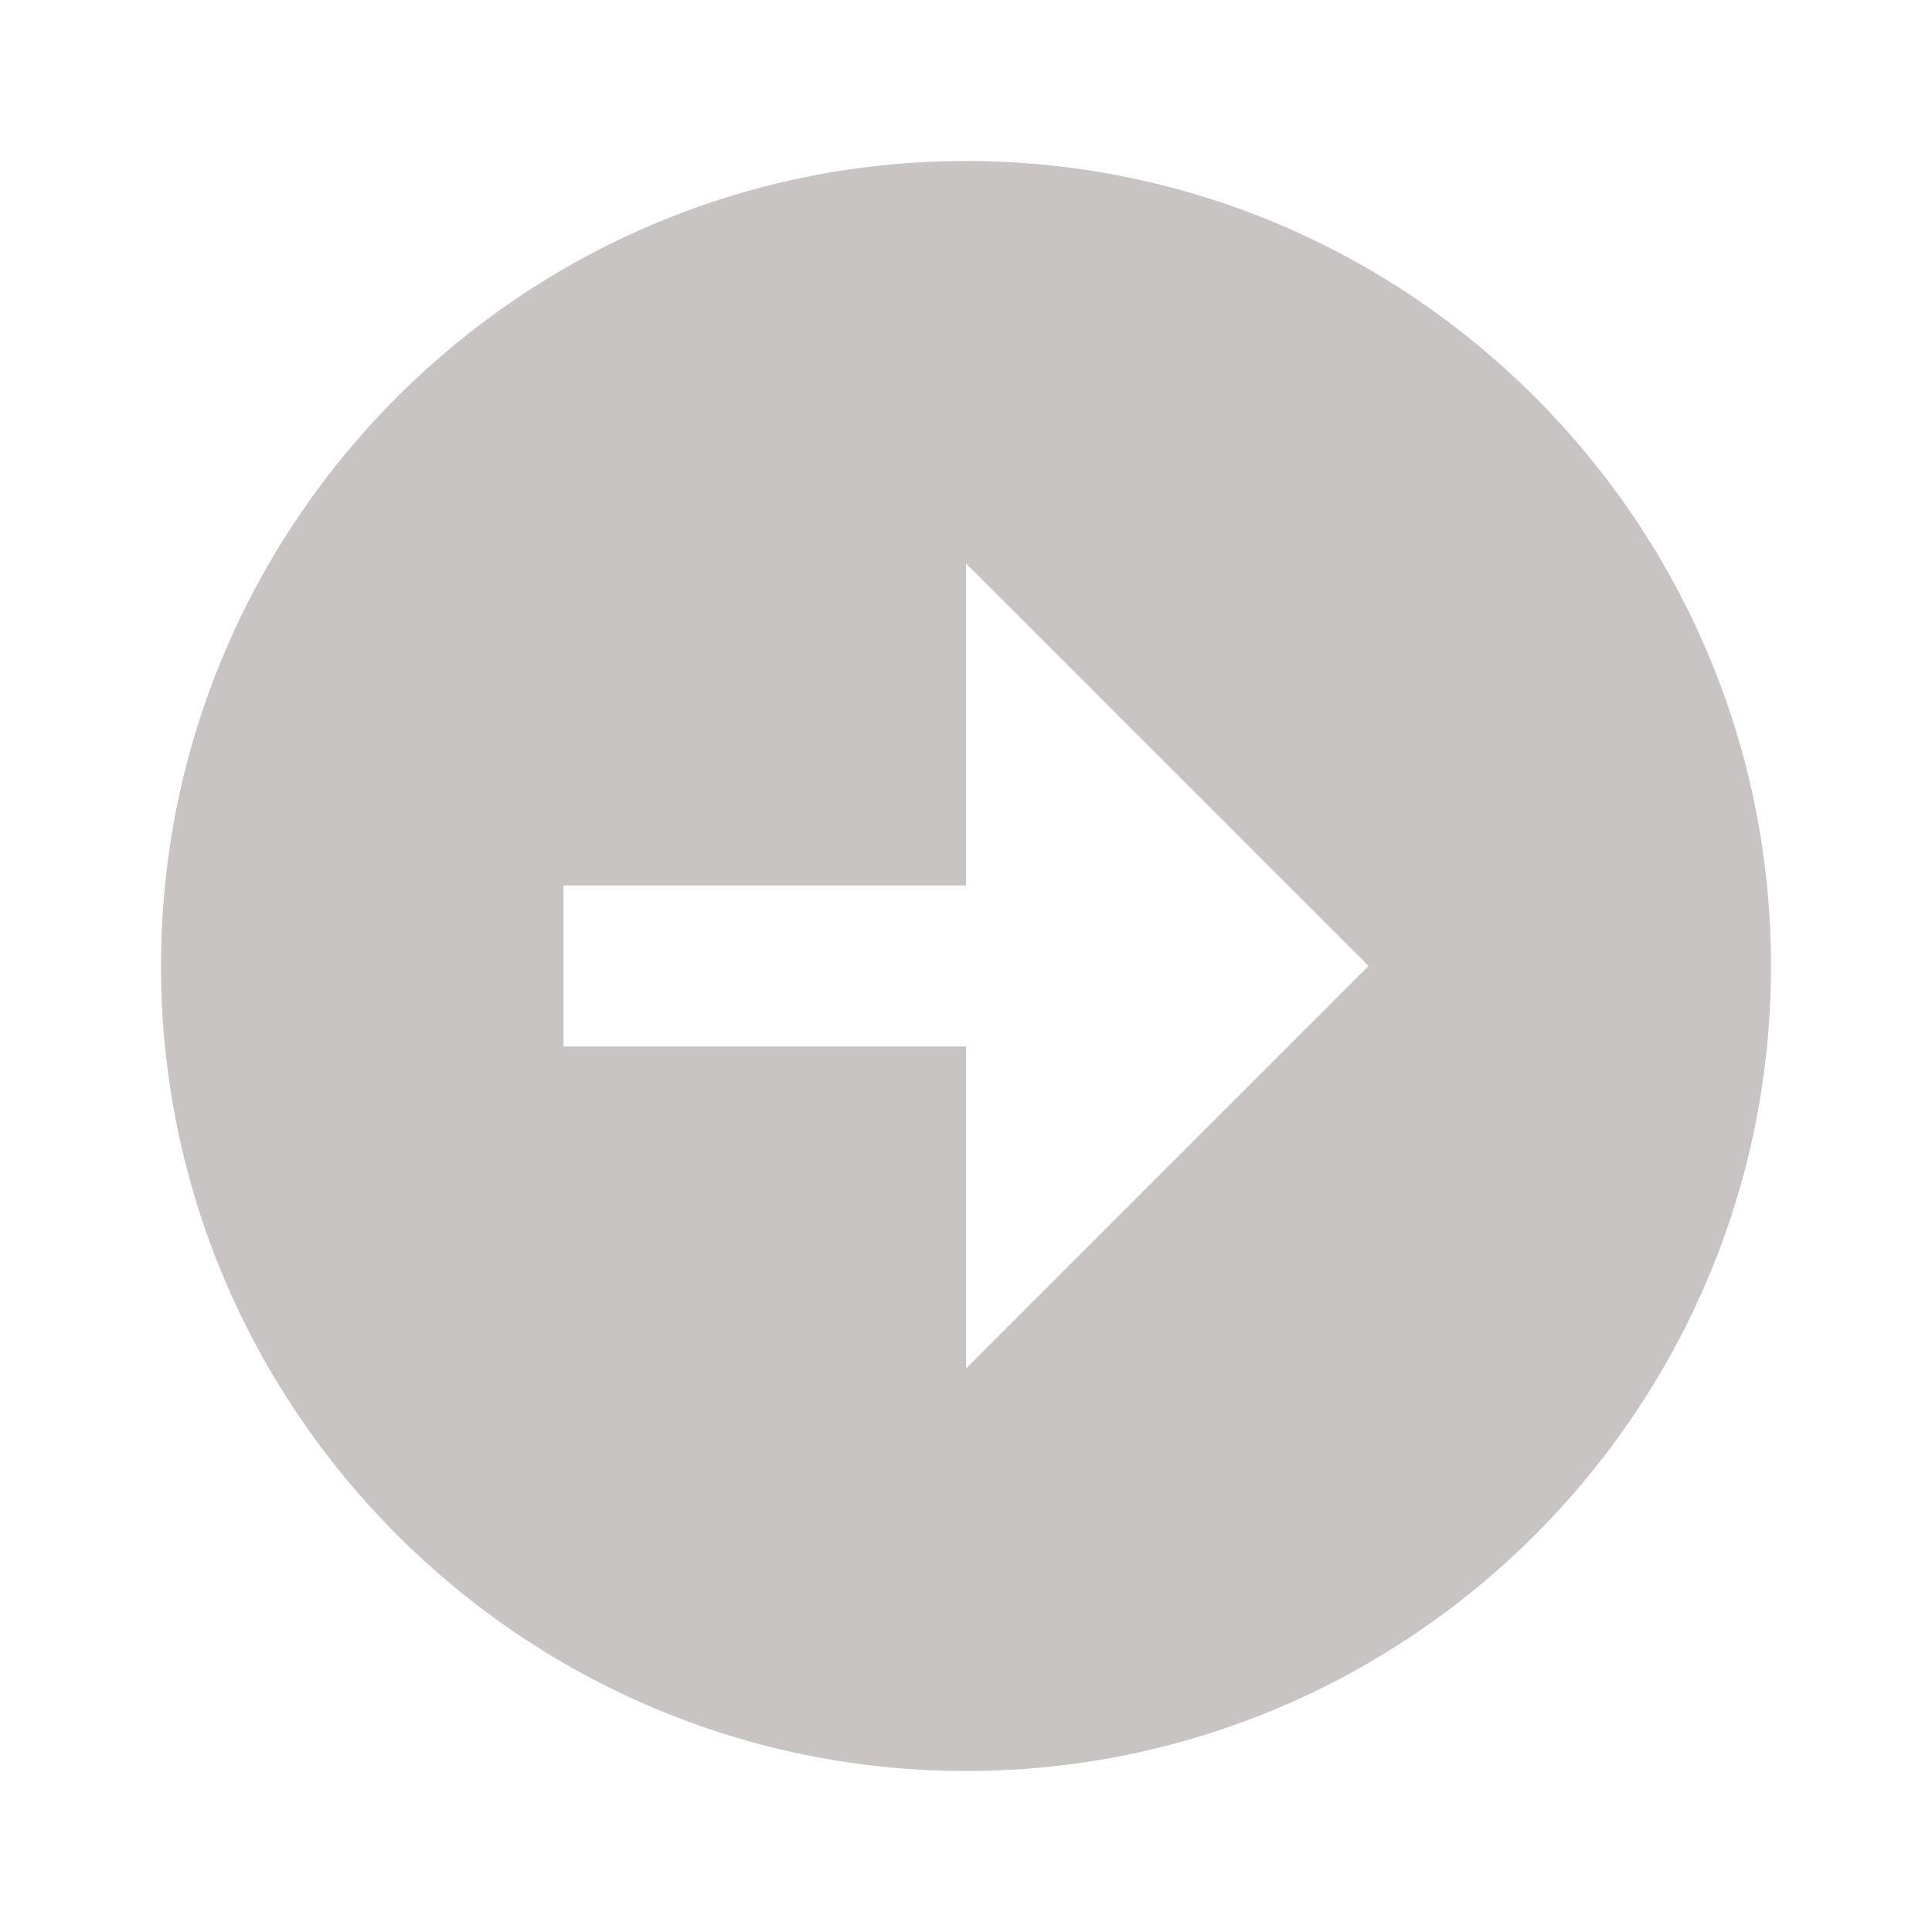
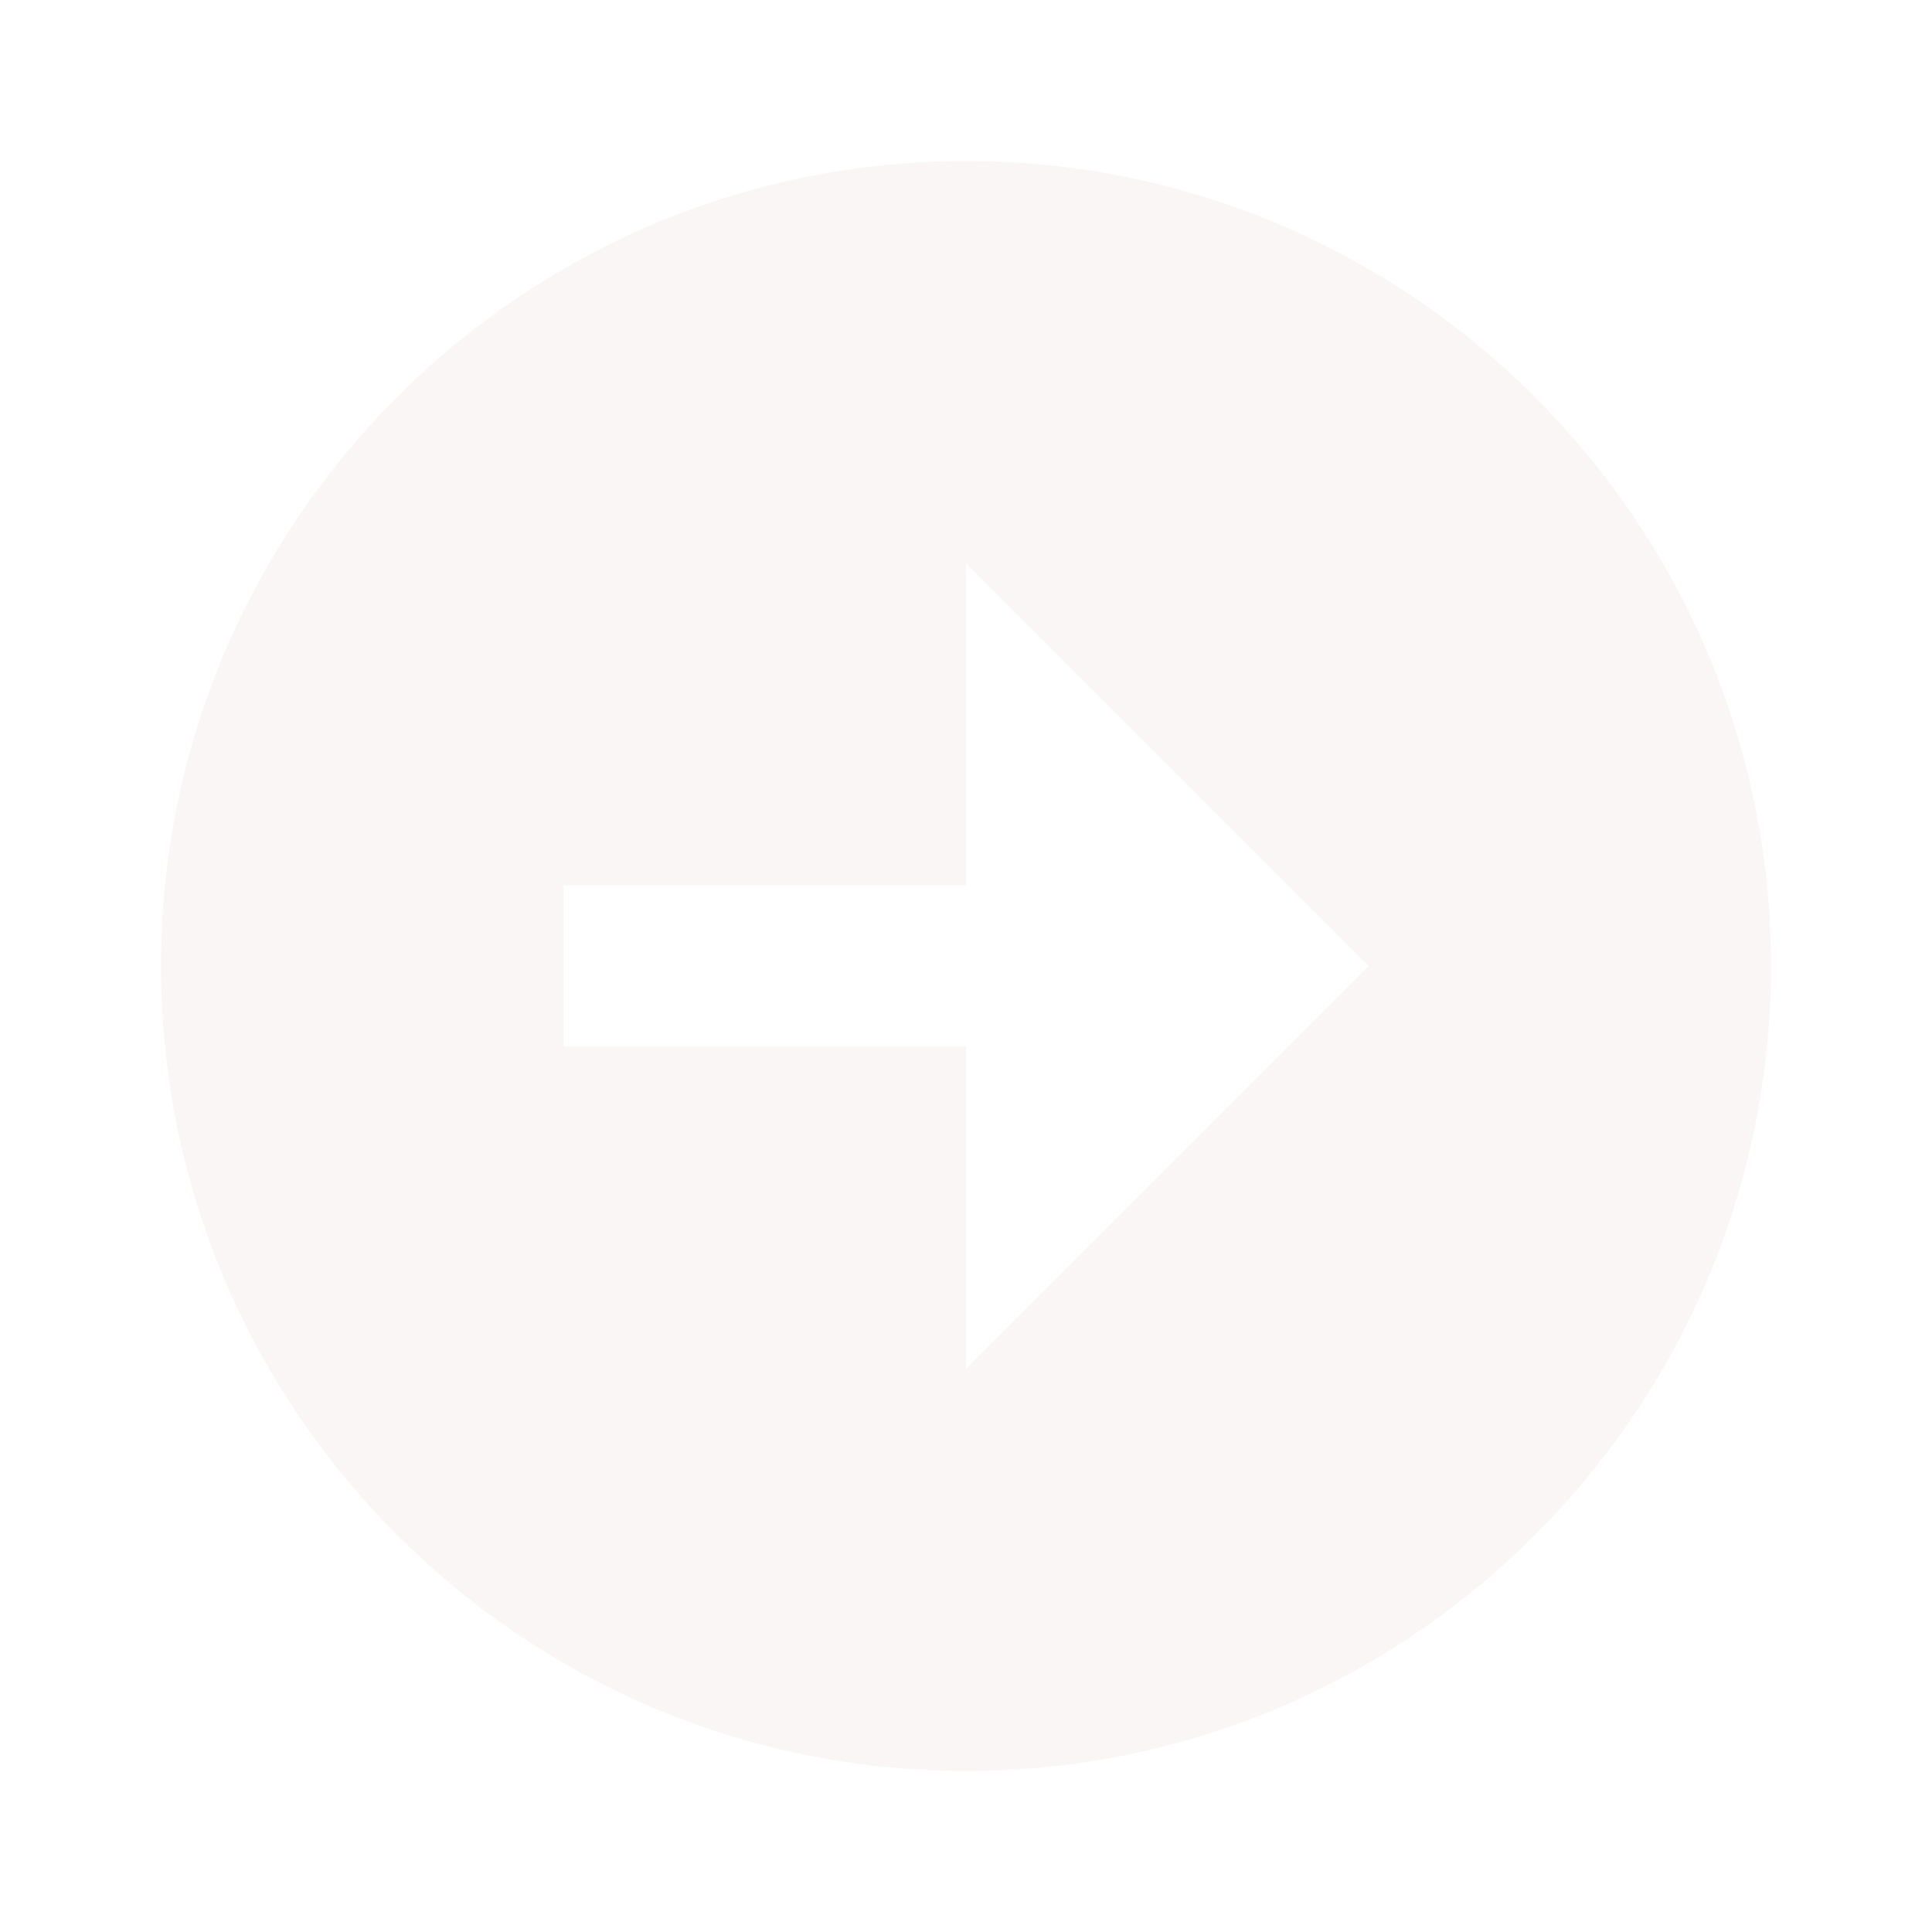
- <svg xmlns="http://www.w3.org/2000/svg" width="50" height="50" viewBox="0 0 24 24" style="fill: #c8c4c3;transform: ;msFilter:;">
+ <svg xmlns="http://www.w3.org/2000/svg" width="50" height="50" viewBox="0 0 24 24" style="fill: #faf6f5;transform: ;msFilter:;">
  <path d="M12 2C6.486 2 2 6.486 2 12s4.486 10 10 10 10-4.486 10-10S17.514 2 12 2zm0 15v-4H7v-2h5V7l5 5-5 5z" />
</svg>
